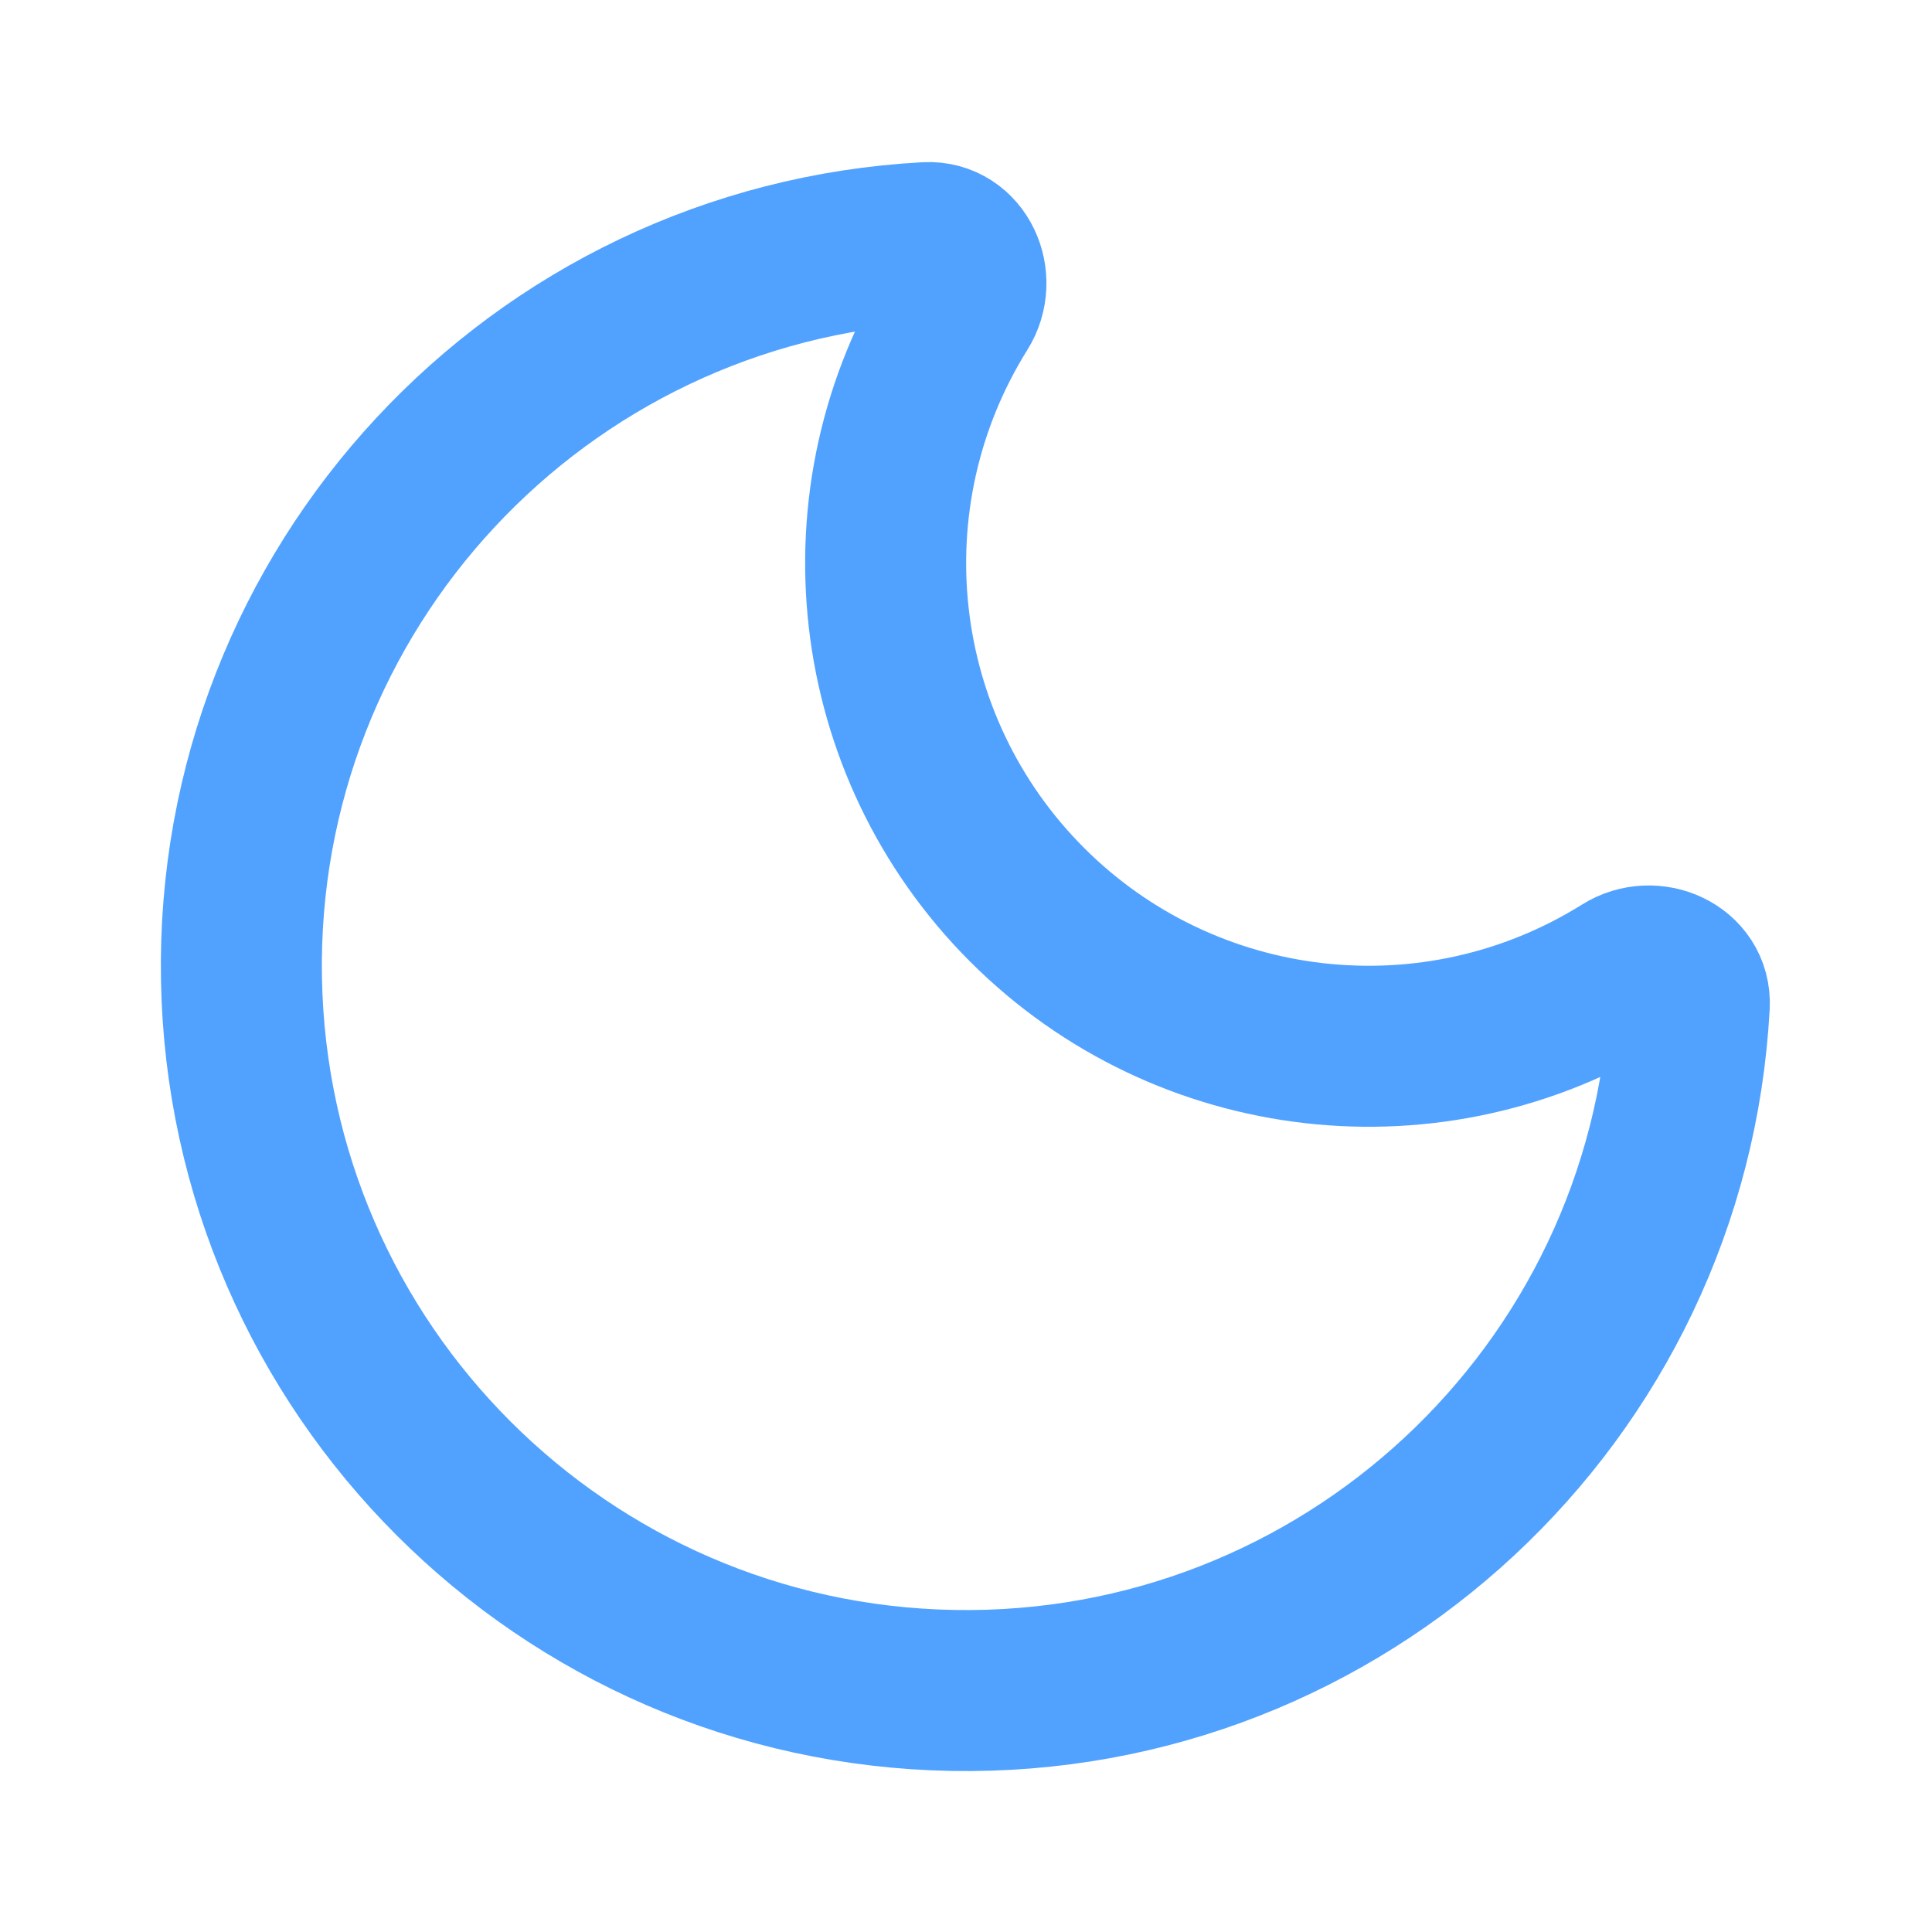
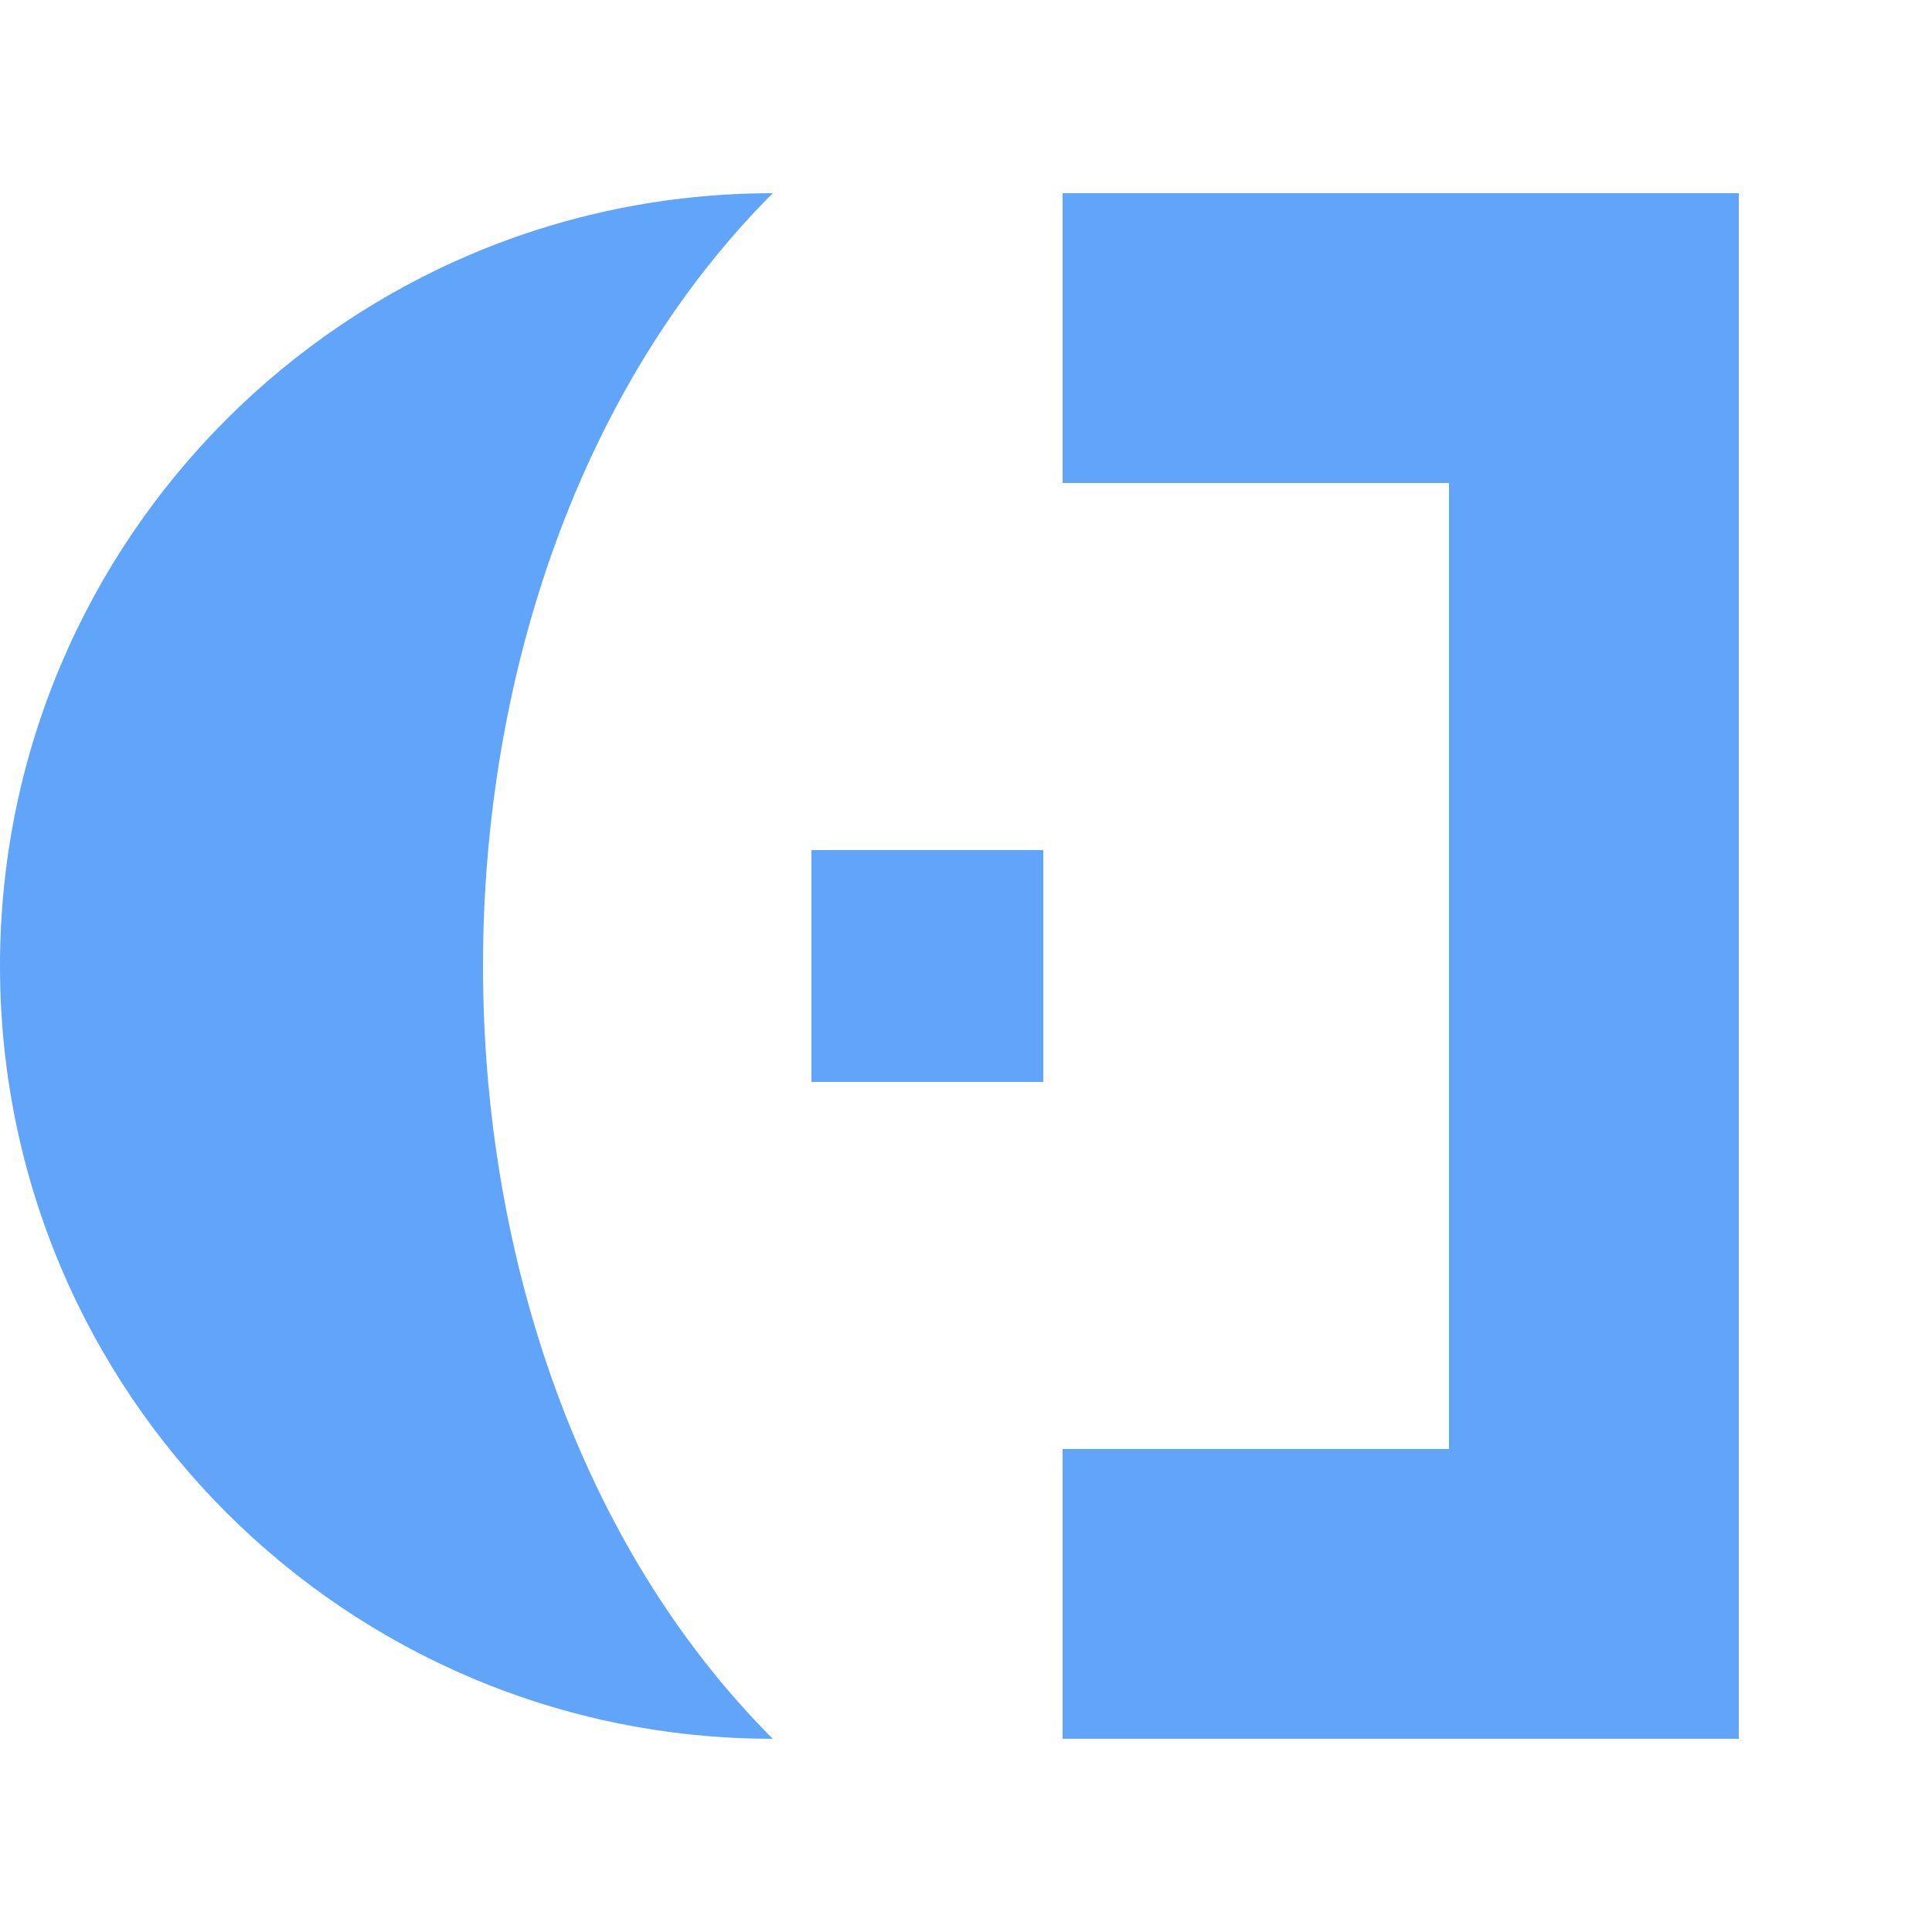
- <svg xmlns="http://www.w3.org/2000/svg" width="128" height="128" viewBox="0 0 24 24">
-   <path fill="none" stroke="#51a2ff" stroke-linecap="round" stroke-linejoin="round" stroke-width="2" d="M20.985 12.486a9 9 0 1 1-9.473-9.472c.405-.022.617.46.402.803a6 6 0 0 0 8.268 8.268c.344-.215.825-.004.803.401" />
+ <svg xmlns="http://www.w3.org/2000/svg" viewBox="0 0 100 100">
+   <path fill="#60a5fa" d="M40,10 C17.9,10 0,27.9 0,50 C0,72.1 17.9,90 40,90 C30,80 25,65 25,50 C25,35 30,20 40,10 Z" />
+   <path fill="#60a5fa" d="M55,10 H90 V90 H55 V75 H75 V25 H55 Z" />
+   <rect x="42" y="44" width="12" height="12" fill="#60a5fa" />
</svg>
